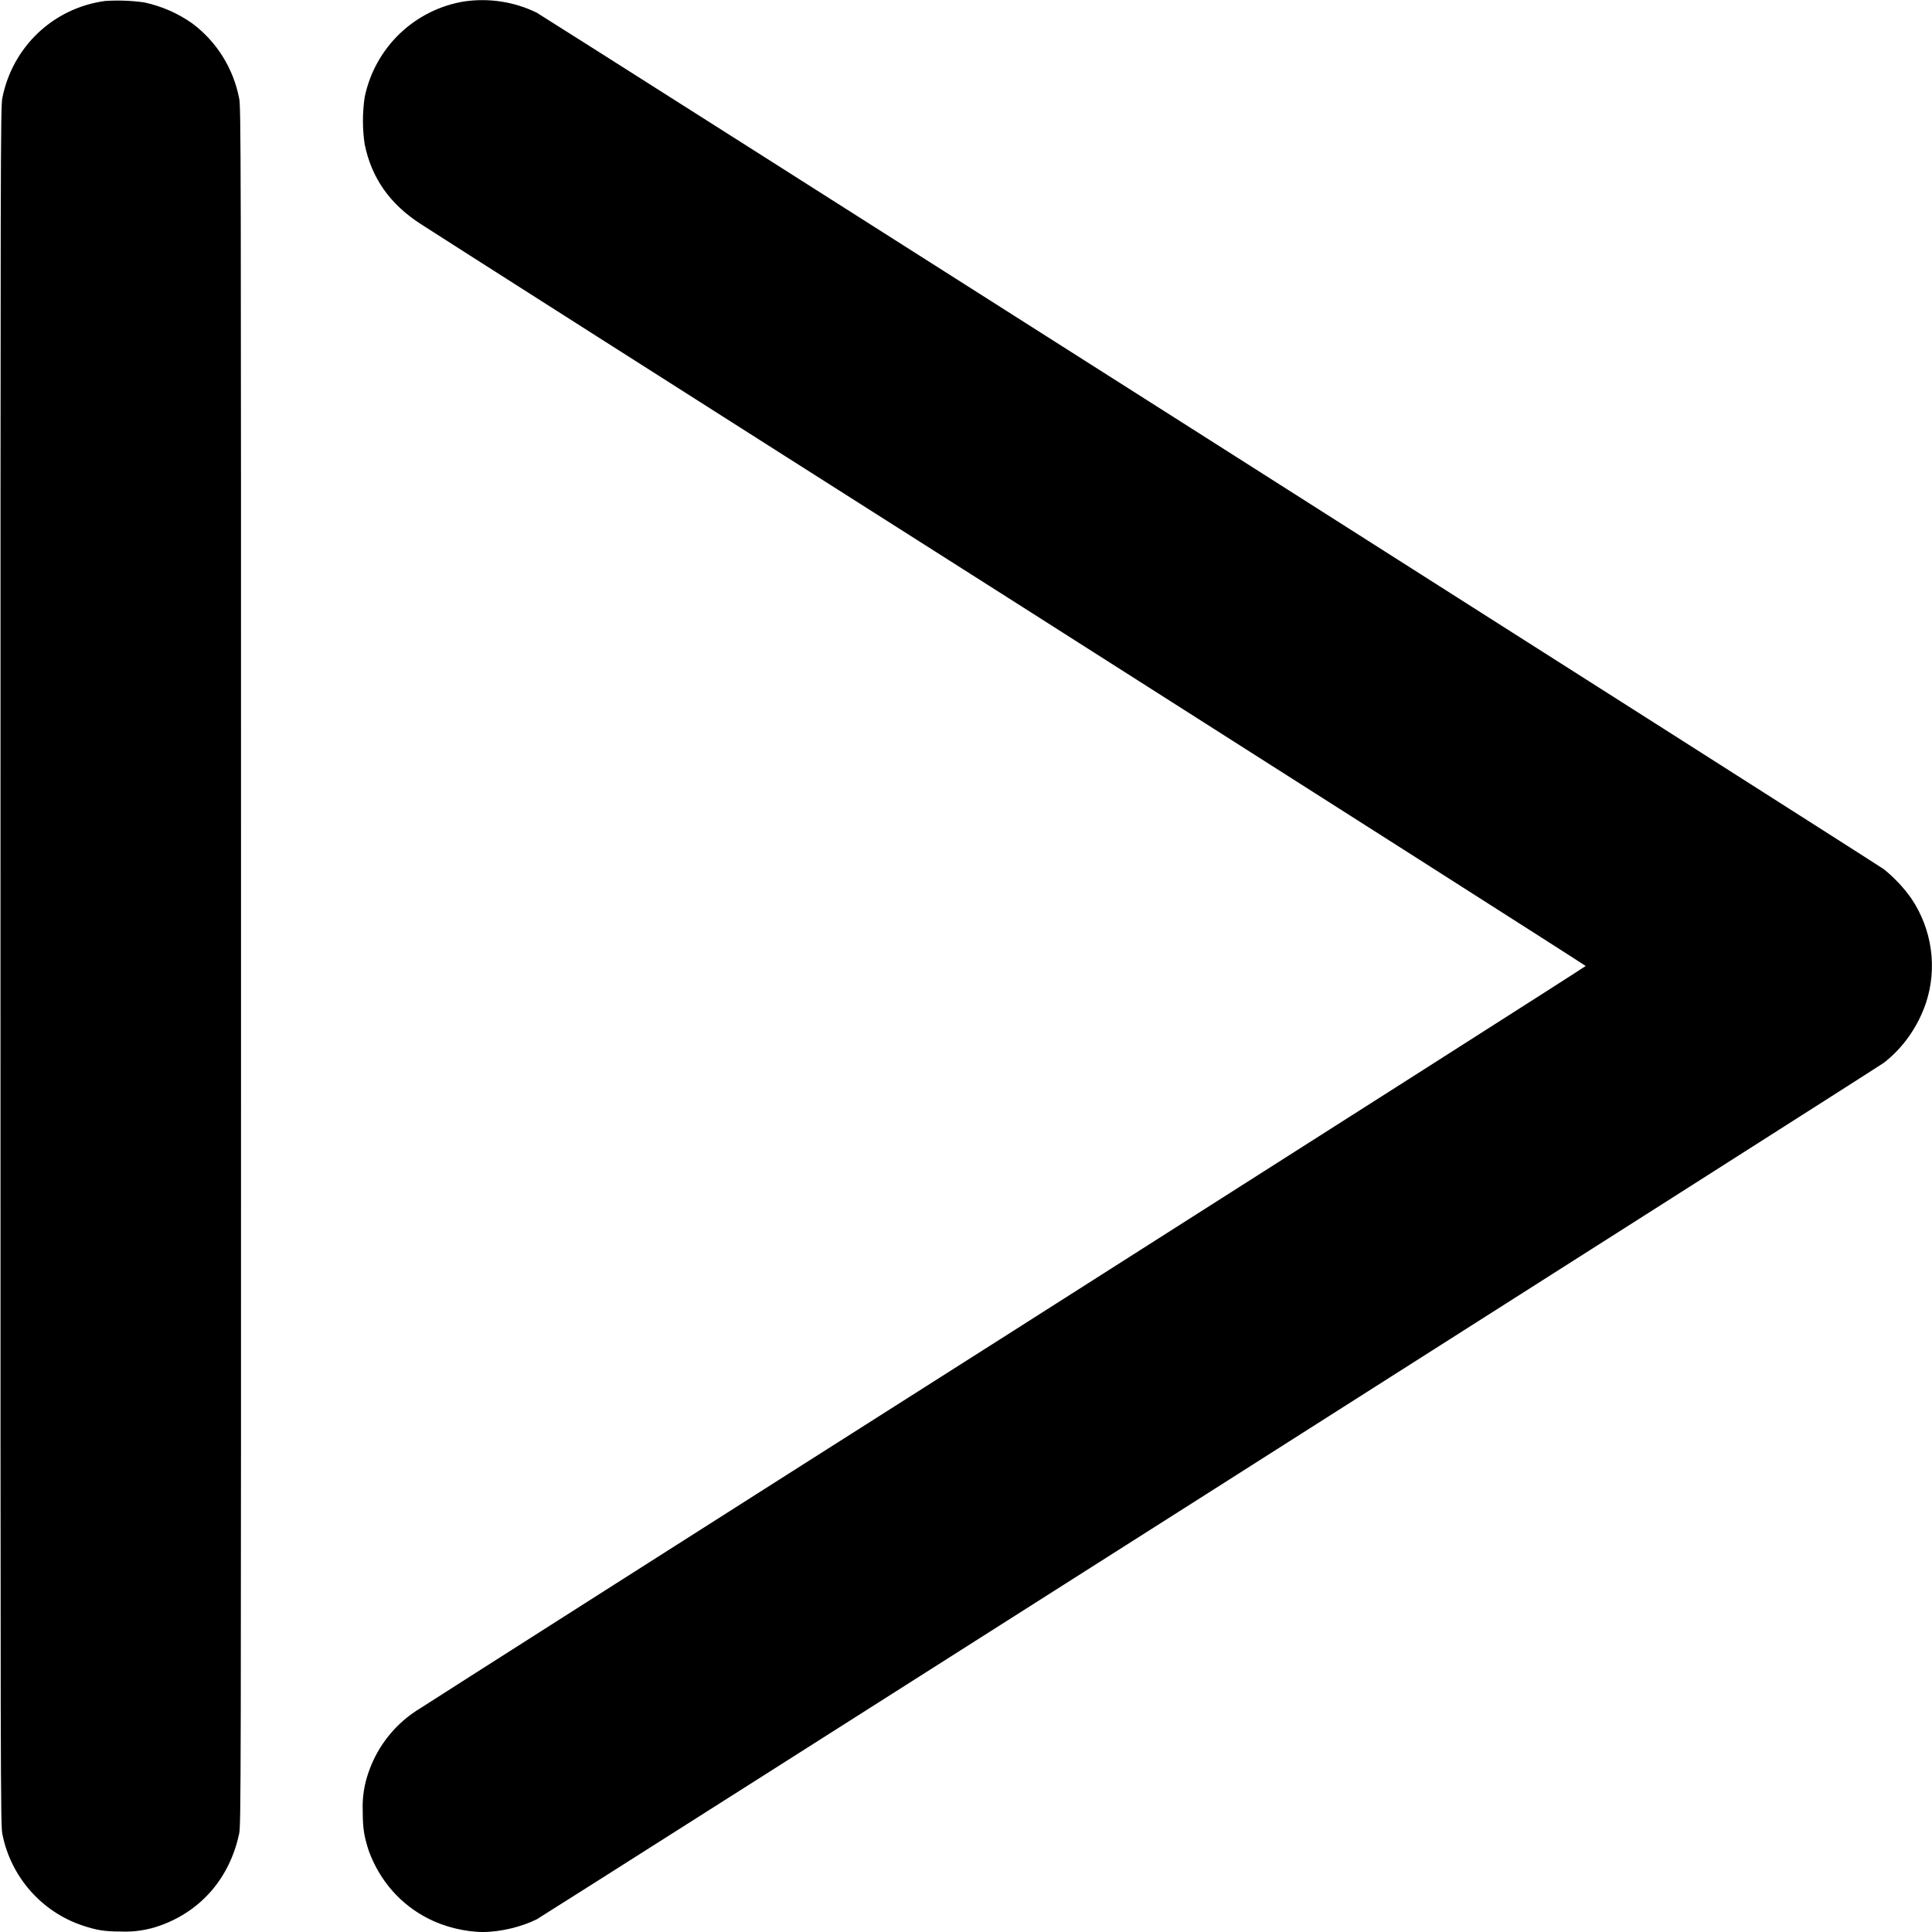
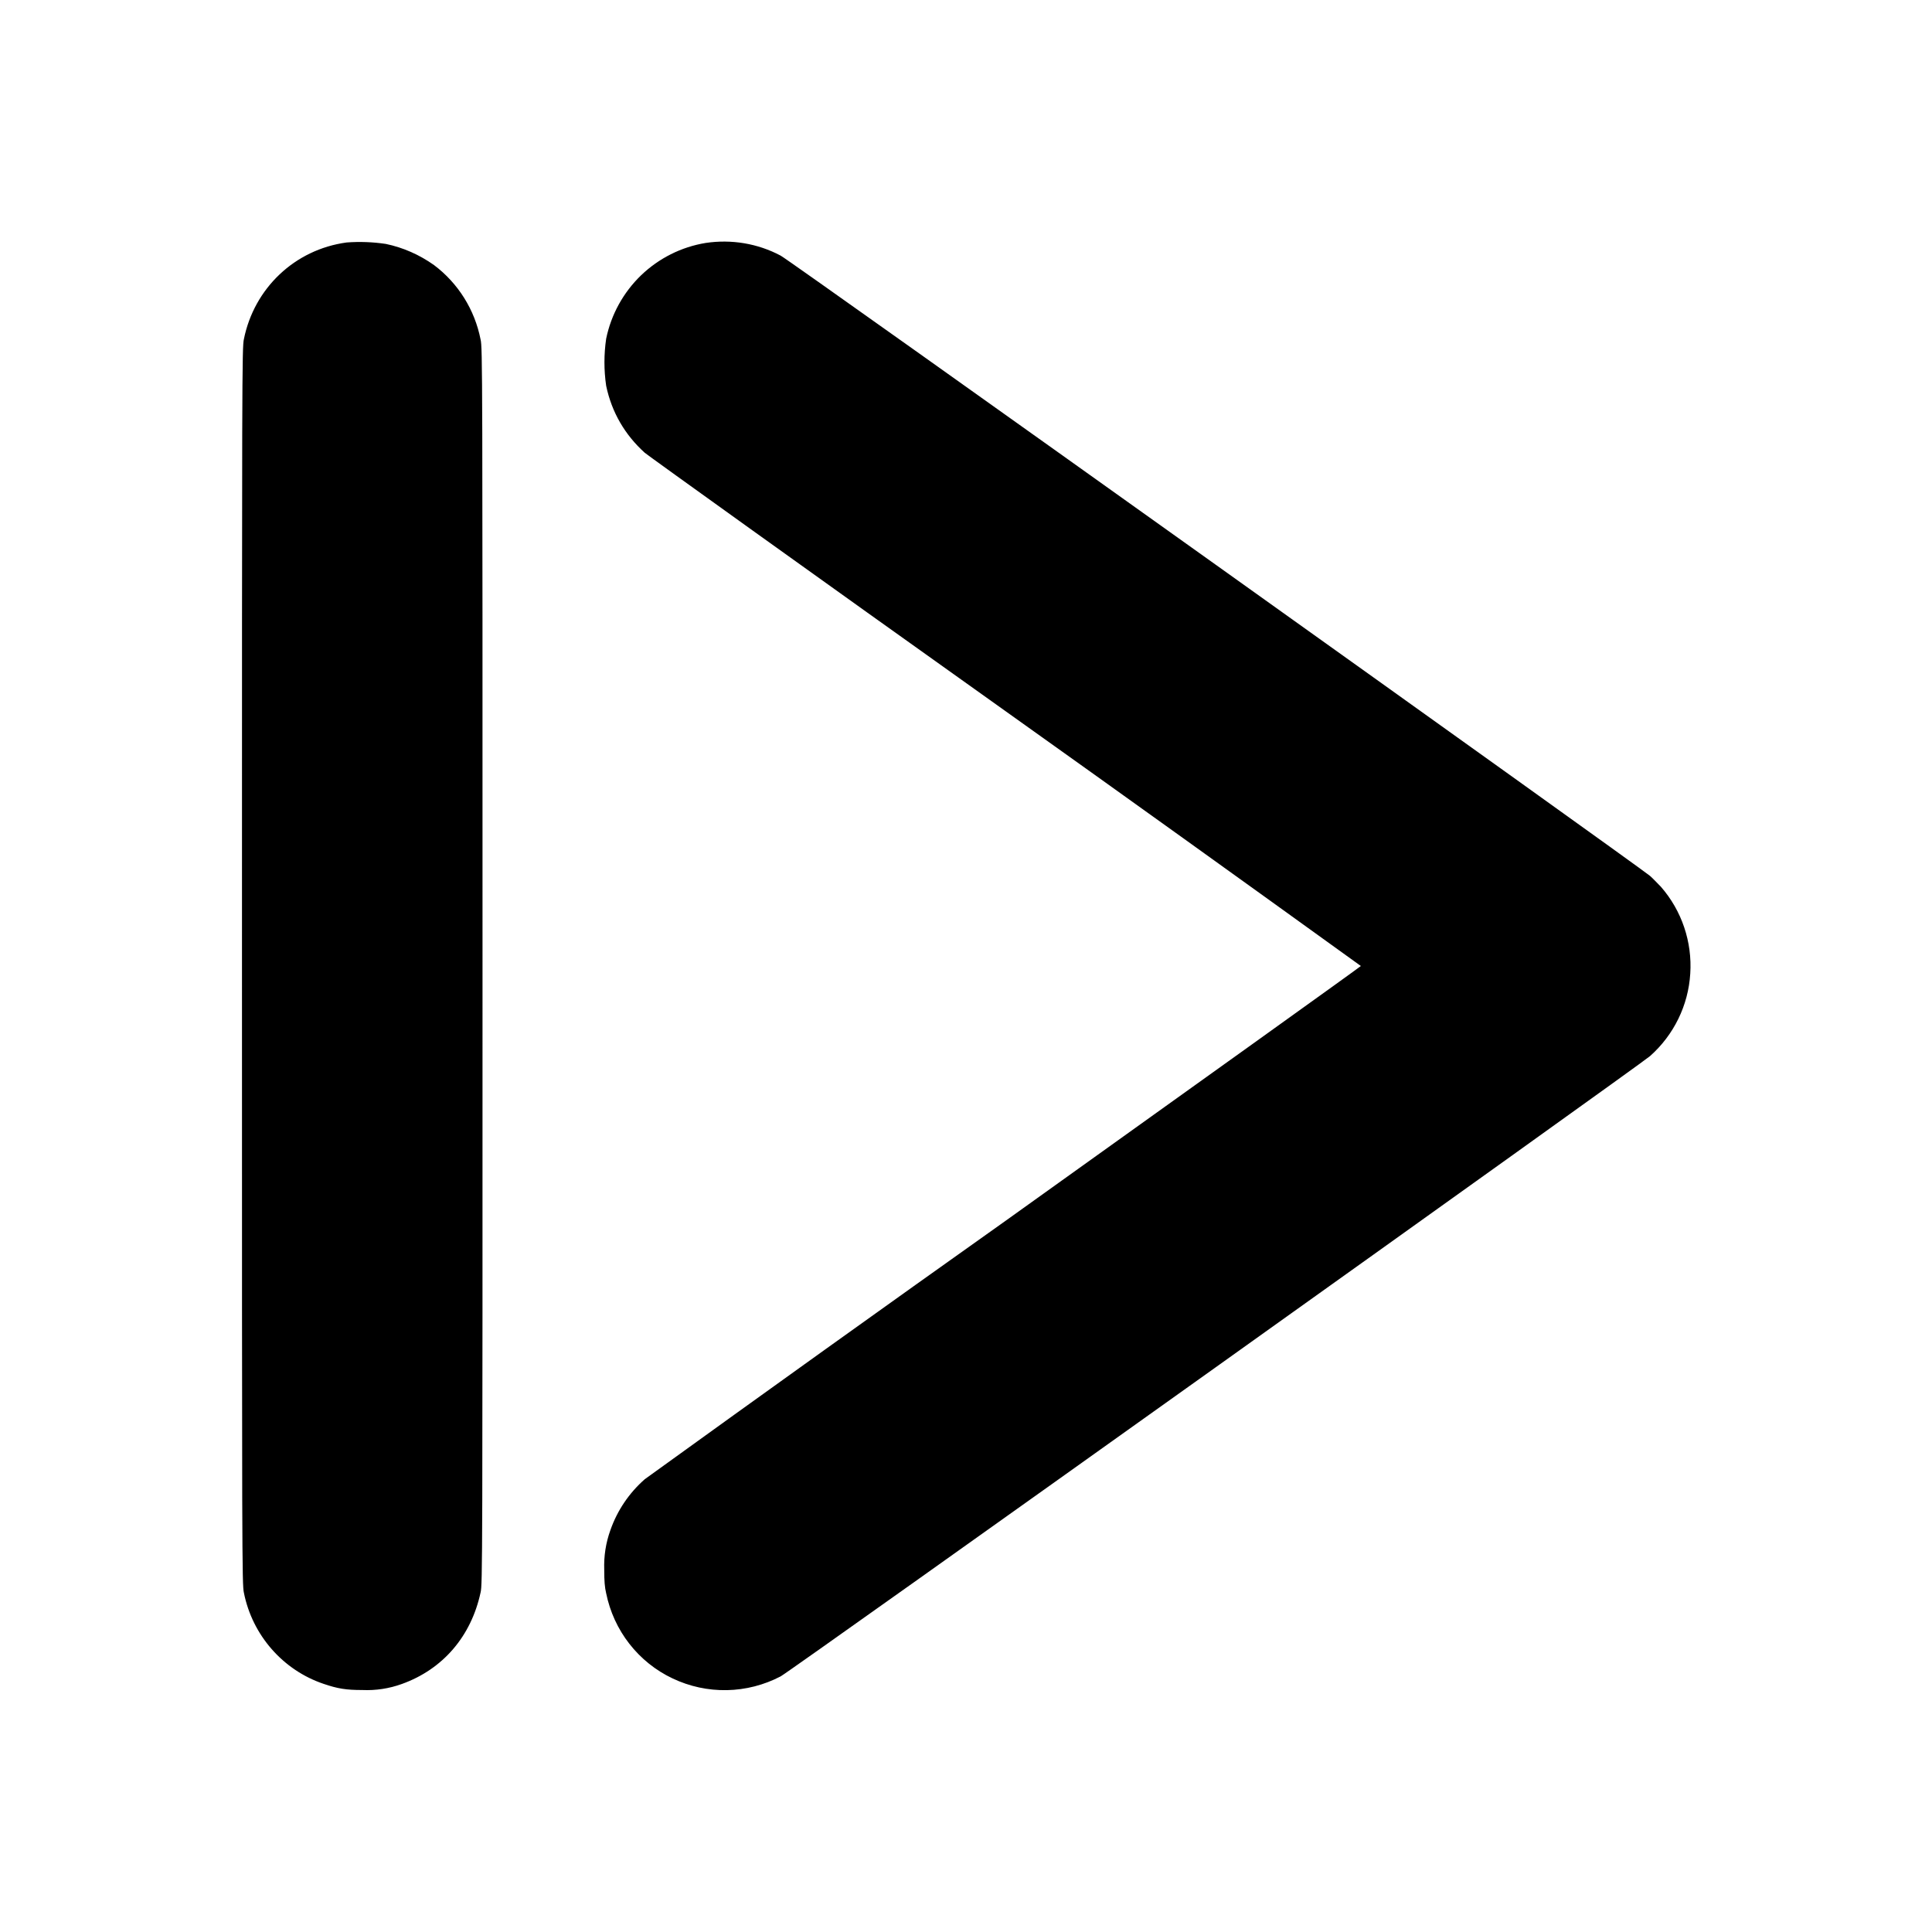
<svg xmlns="http://www.w3.org/2000/svg" width="16" height="16" viewBox="0 0 16 16" fill="none">
-   <path d="M0.871 0.008C0.441 0.066 0.105 0.387 0.02 0.808C0.004 0.876 0.004 1.192 0.004 8C0.004 14.808 0.004 15.125 0.02 15.191C0.09 15.543 0.344 15.832 0.68 15.945C0.797 15.985 0.867 15.996 1 15.996C1.112 16.001 1.223 15.984 1.328 15.946C1.668 15.824 1.902 15.551 1.98 15.188C1.996 15.125 1.996 14.852 1.996 8C1.996 1.148 1.996 0.875 1.98 0.812C1.932 0.566 1.795 0.346 1.594 0.195C1.474 0.11 1.339 0.051 1.195 0.02C1.088 0.005 0.979 0.001 0.871 0.008ZM3.844 0.012C3.642 0.045 3.456 0.139 3.309 0.28C3.162 0.422 3.061 0.605 3.02 0.805C3.001 0.934 3.001 1.066 3.02 1.195C3.078 1.477 3.23 1.691 3.484 1.855C3.531 1.887 5.719 3.281 8.352 4.953C10.98 6.625 13.132 7.996 13.132 8C13.132 8.004 10.98 9.375 8.352 11.047C5.719 12.719 3.532 14.113 3.484 14.145C3.283 14.265 3.131 14.451 3.054 14.672C3.016 14.777 2.999 14.889 3.004 15C3.004 15.145 3.016 15.21 3.054 15.328C3.144 15.574 3.316 15.773 3.551 15.891C3.68 15.957 3.855 16 4 16C4.145 16 4.32 15.957 4.445 15.895C4.504 15.863 15.539 8.848 15.602 8.801C15.762 8.676 15.882 8.504 15.949 8.309C15.997 8.165 16.011 8.012 15.99 7.861C15.969 7.711 15.914 7.567 15.829 7.441C15.765 7.35 15.688 7.269 15.602 7.199C15.539 7.152 4.504 0.137 4.445 0.105C4.259 0.014 4.049 -0.018 3.844 0.012Z" fill="currentColor" />
+   <path d="M2.871 2.008C2.441 2.066 2.105 2.387 2.02 2.808C2.004 2.875 2.004 3.113 2.004 8C2.004 12.887 2.004 13.125 2.02 13.191C2.09 13.543 2.344 13.832 2.68 13.945C2.797 13.985 2.867 13.996 3 13.996C3.112 14.001 3.223 13.984 3.328 13.946C3.668 13.824 3.902 13.551 3.98 13.188C3.996 13.125 3.996 12.918 3.996 8C3.996 3.082 3.996 2.875 3.98 2.812C3.932 2.566 3.795 2.346 3.594 2.195C3.474 2.11 3.339 2.05 3.195 2.02C3.088 2.004 2.979 2 2.871 2.008ZM5.844 2.012C5.642 2.045 5.456 2.139 5.309 2.28C5.162 2.422 5.061 2.605 5.02 2.805C5.001 2.934 5.001 3.066 5.02 3.195C5.066 3.415 5.176 3.602 5.34 3.75C5.367 3.773 6.71 4.738 8.328 5.89C9.311 6.59 10.291 7.294 11.27 8C11.27 8.004 9.945 8.953 8.328 10.11C7.329 10.819 6.333 11.533 5.34 12.25C5.21 12.364 5.112 12.509 5.055 12.672C5.017 12.777 5 12.888 5.004 13C5.004 13.094 5.008 13.145 5.02 13.195C5.051 13.347 5.116 13.49 5.212 13.613C5.307 13.735 5.43 13.834 5.57 13.9C5.711 13.967 5.864 14 6.02 13.997C6.175 13.994 6.327 13.955 6.465 13.883C6.543 13.843 13.59 8.813 13.665 8.746C13.862 8.571 13.982 8.326 13.998 8.063C14.015 7.801 13.928 7.542 13.755 7.344C13.727 7.316 13.688 7.274 13.665 7.254C13.59 7.188 6.543 2.156 6.465 2.117C6.275 2.016 6.057 1.98 5.844 2.012Z" fill="currentColor" />
</svg>
